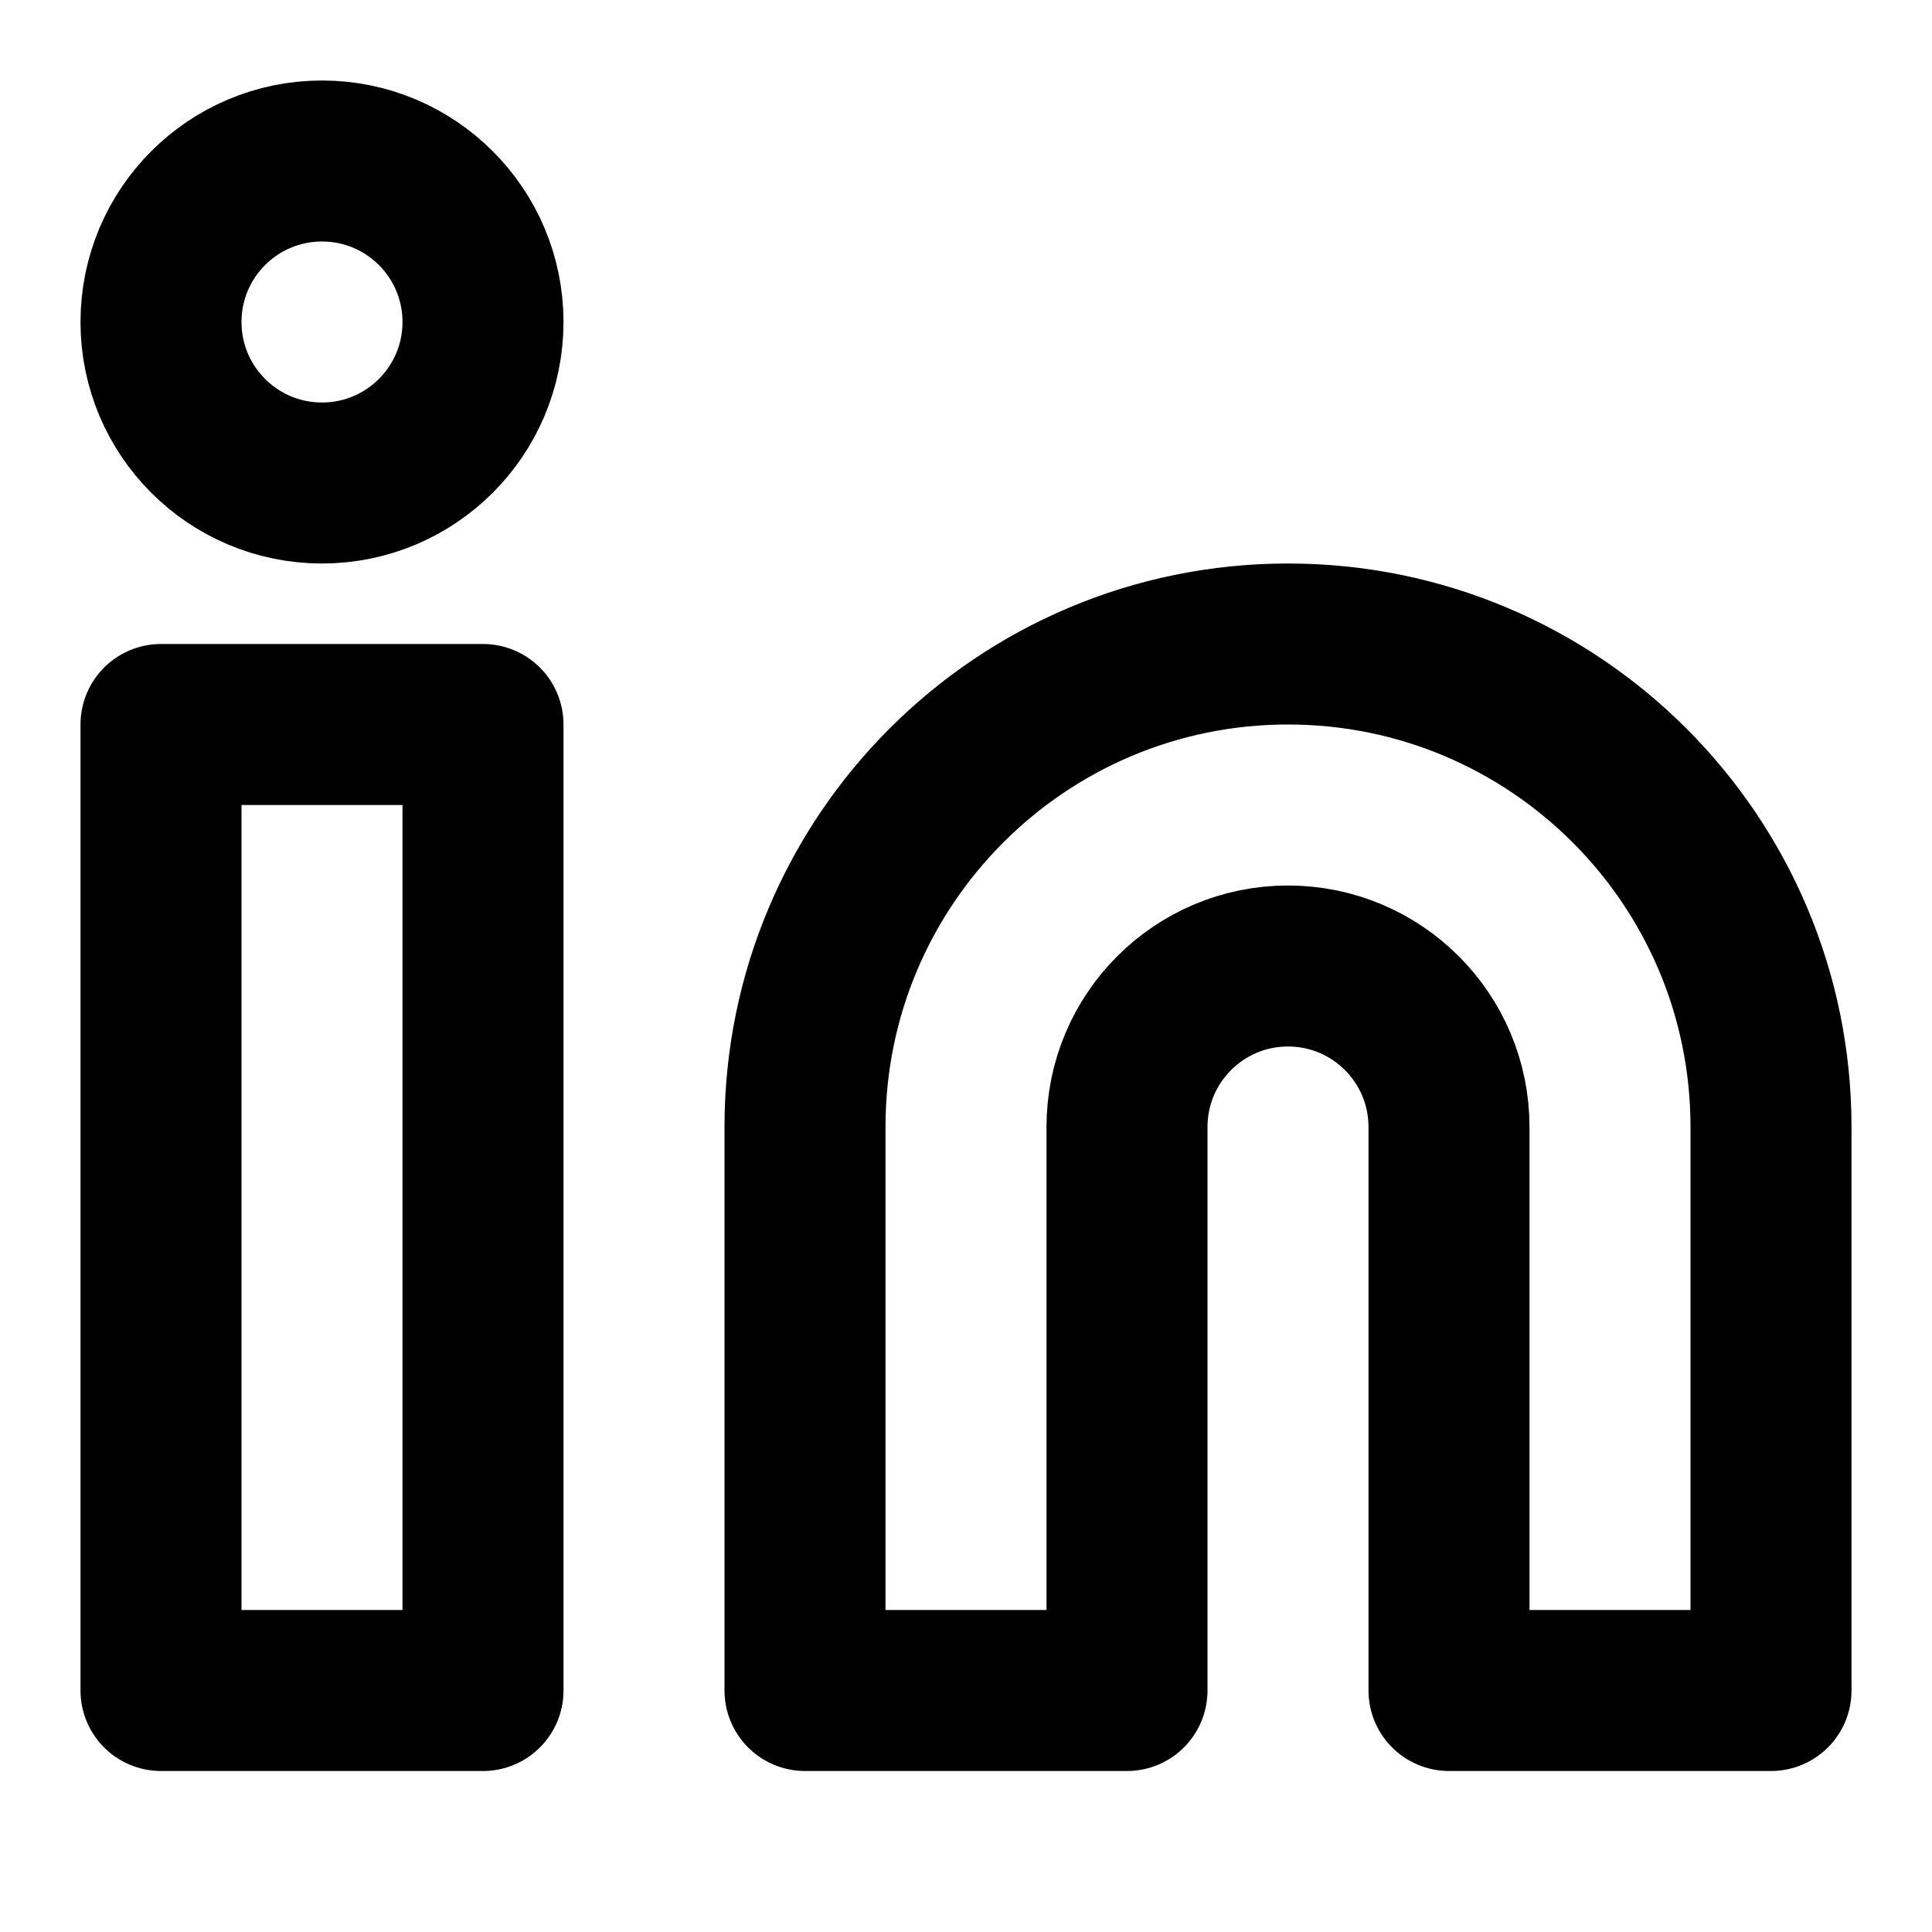
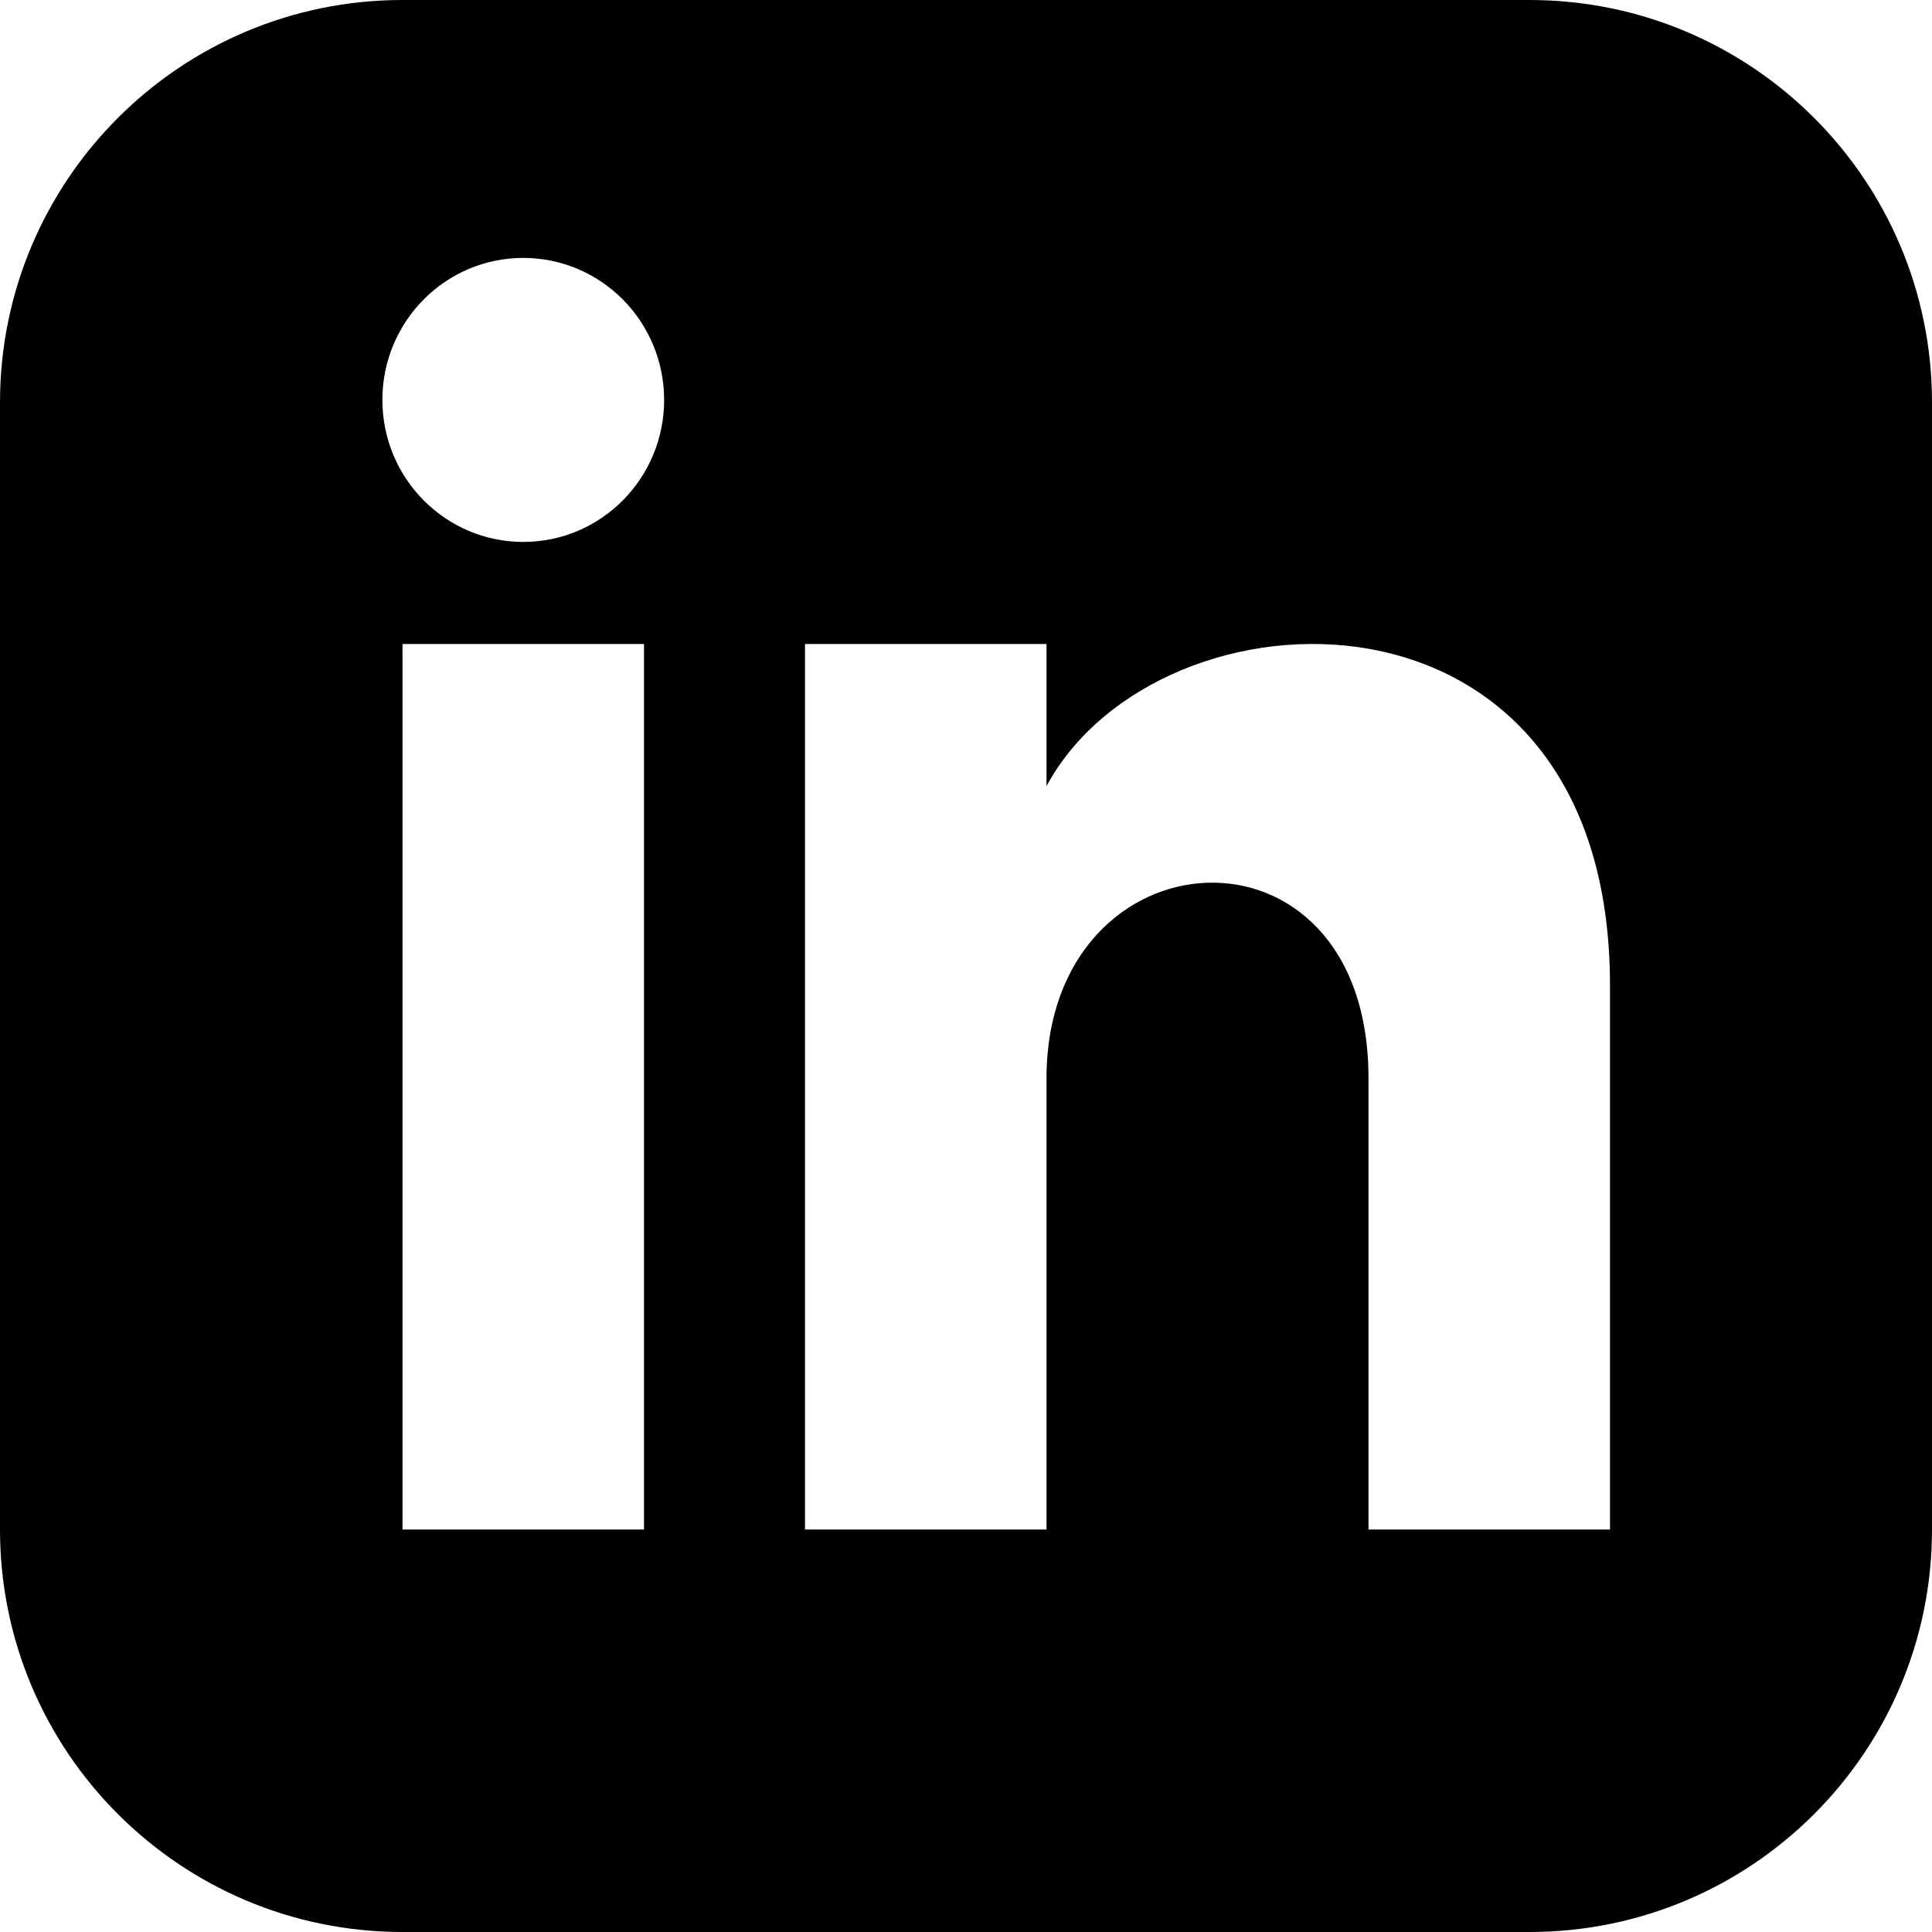
- <svg xmlns="http://www.w3.org/2000/svg" width="24" height="24" viewBox="0 0 24 24" fill="none" stroke="#000000" stroke-width="2" stroke-linecap="round" stroke-linejoin="round">
-   <path d="M16 8a6 6 0 0 1 6 6v7h-4v-7a2 2 0 0 0-2-2 2 2 0 0 0-2 2v7h-4v-7a6 6 0 0 1 6-6z" />
-   <rect x="2" y="9" width="4" height="12" />
-   <circle cx="4" cy="4" r="2" />
+ <svg xmlns="http://www.w3.org/2000/svg" width="24" height="24" viewBox="0 0 24 24" fill="#000000">
+   <path d="M19 0h-14c-2.761 0-5 2.239-5 5v14c0 2.761 2.239 5 5 5h14c2.762 0 5-2.239 5-5v-14c0-2.761-2.238-5-5-5zm-11 19h-3v-11h3v11zm-1.5-12.268c-.966 0-1.75-.79-1.75-1.764s.784-1.764 1.75-1.764 1.75.79 1.75 1.764-.783 1.764-1.75 1.764zm13.5 12.268h-3v-5.604c0-3.368-4-3.113-4 0v5.604h-3v-11h3v1.765c1.396-2.586 7-2.777 7 2.476v6.759z" />
</svg>
